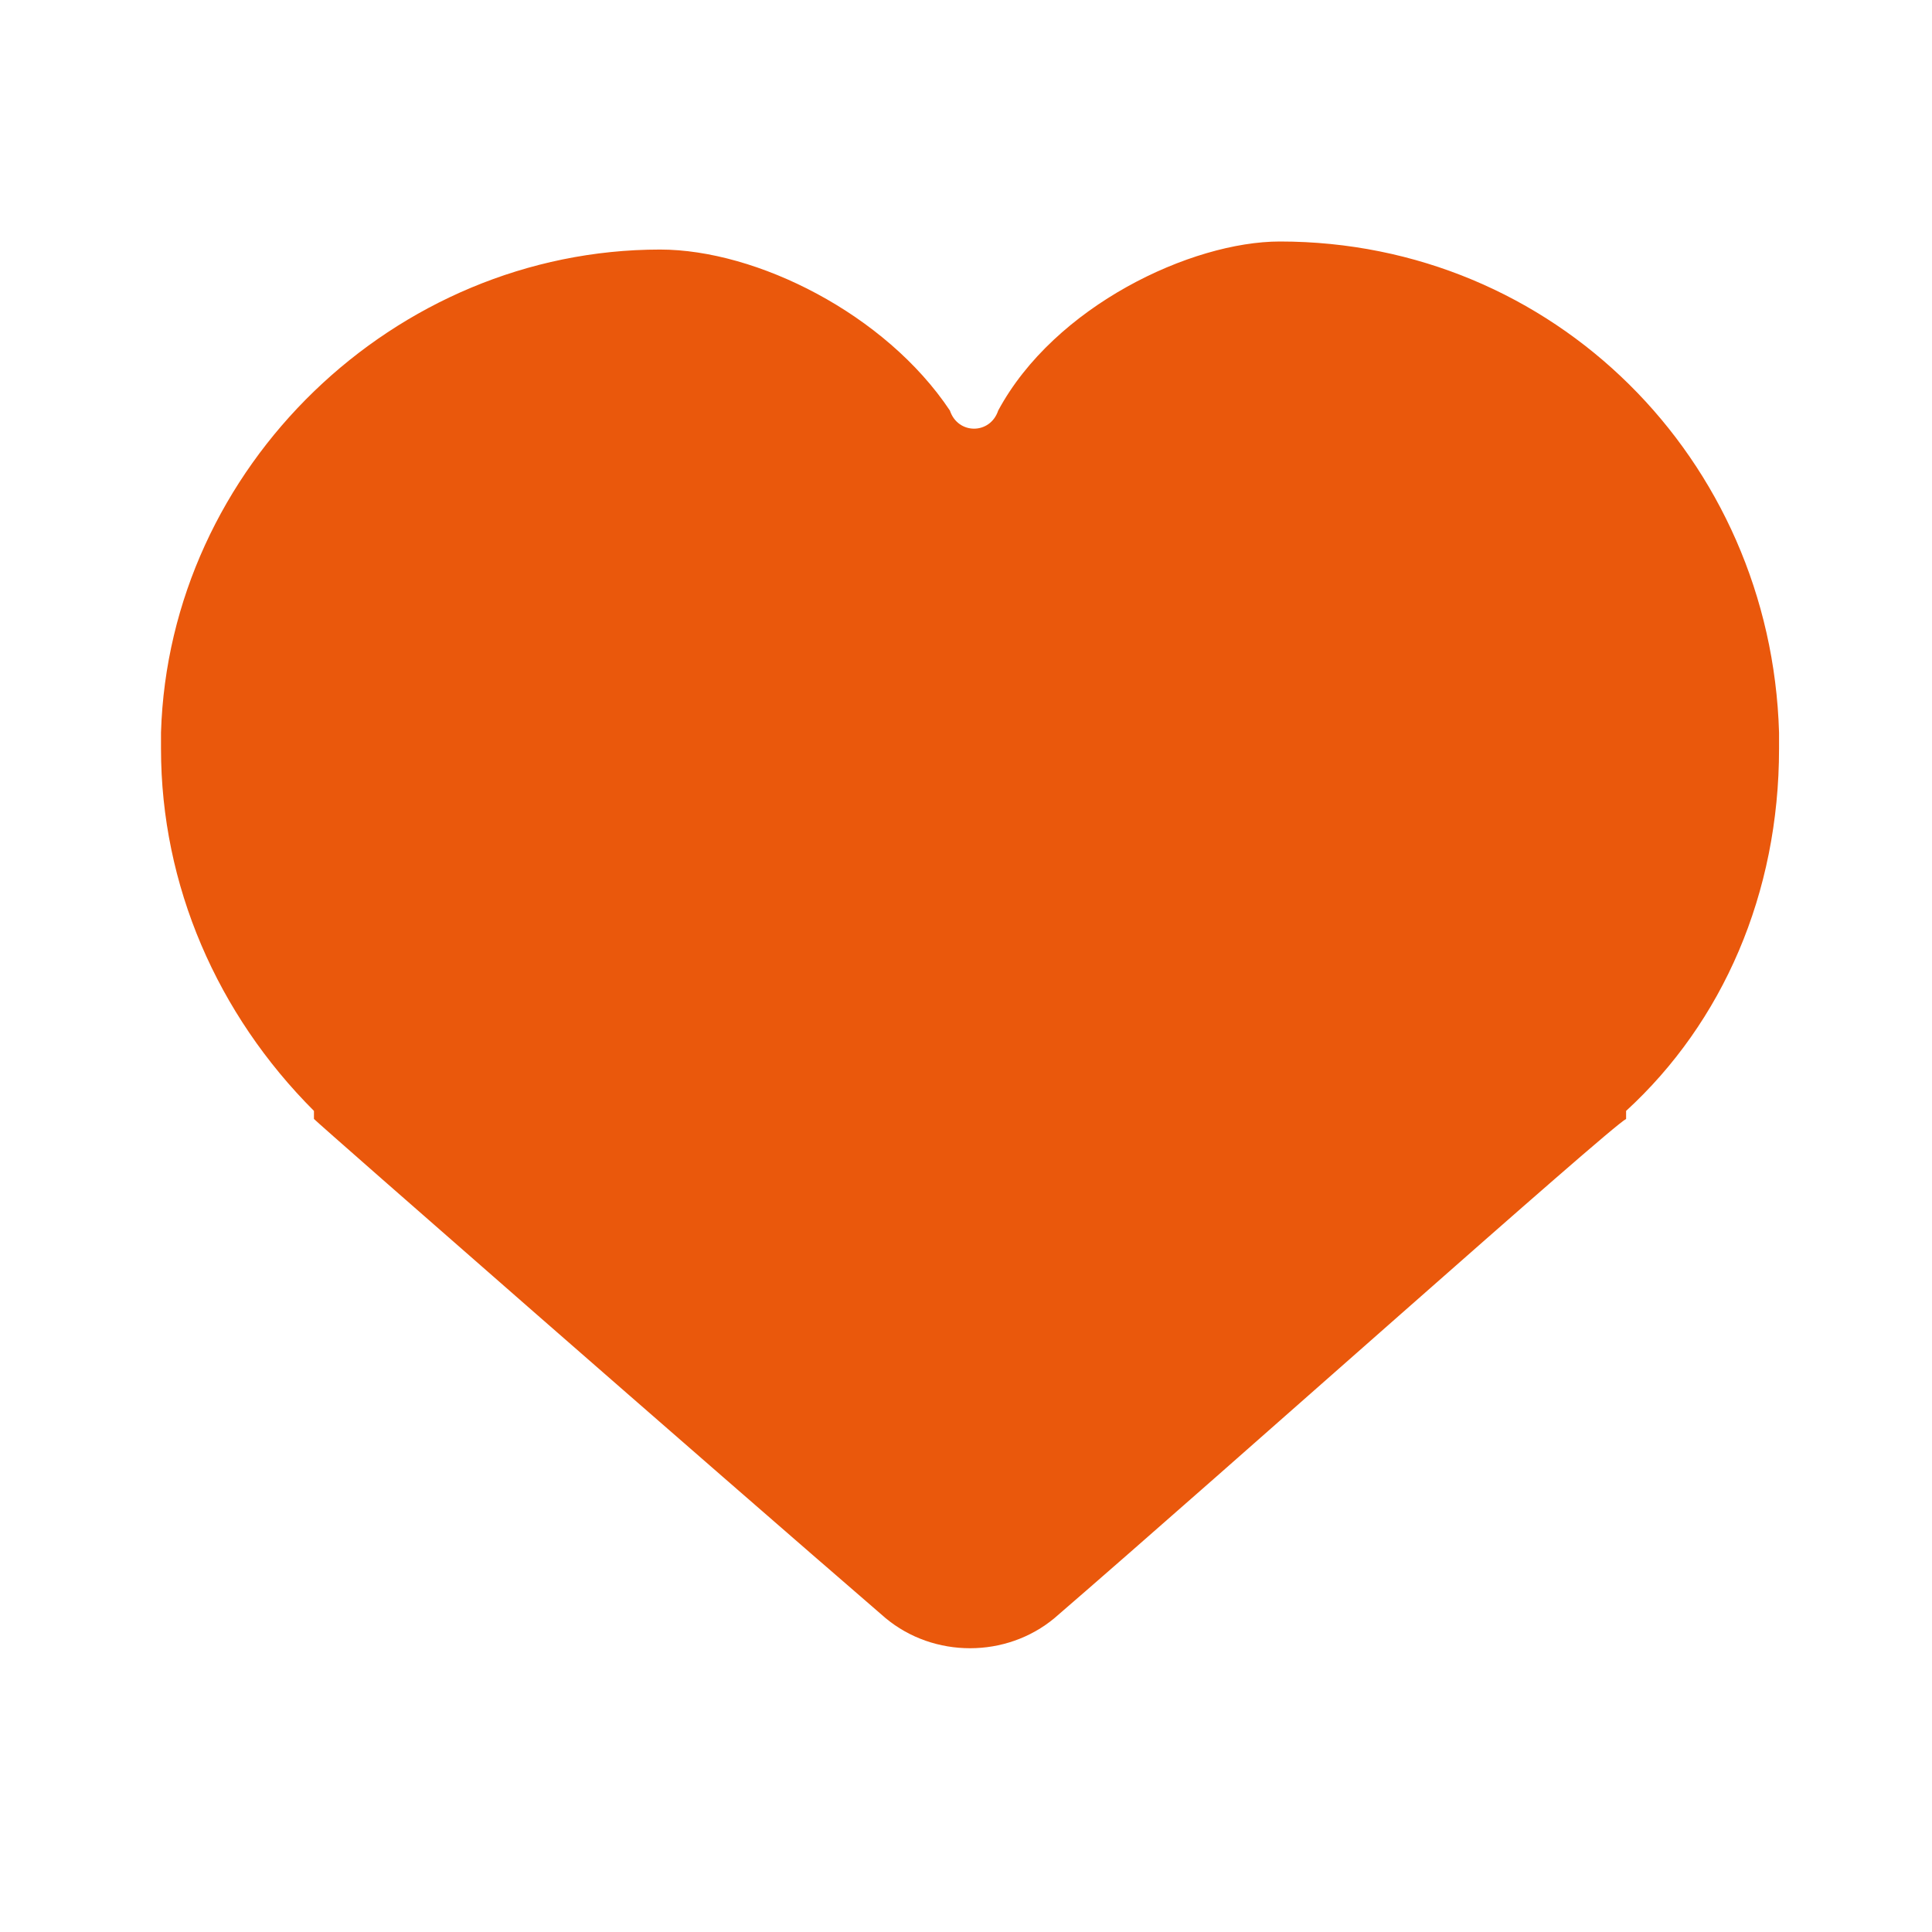
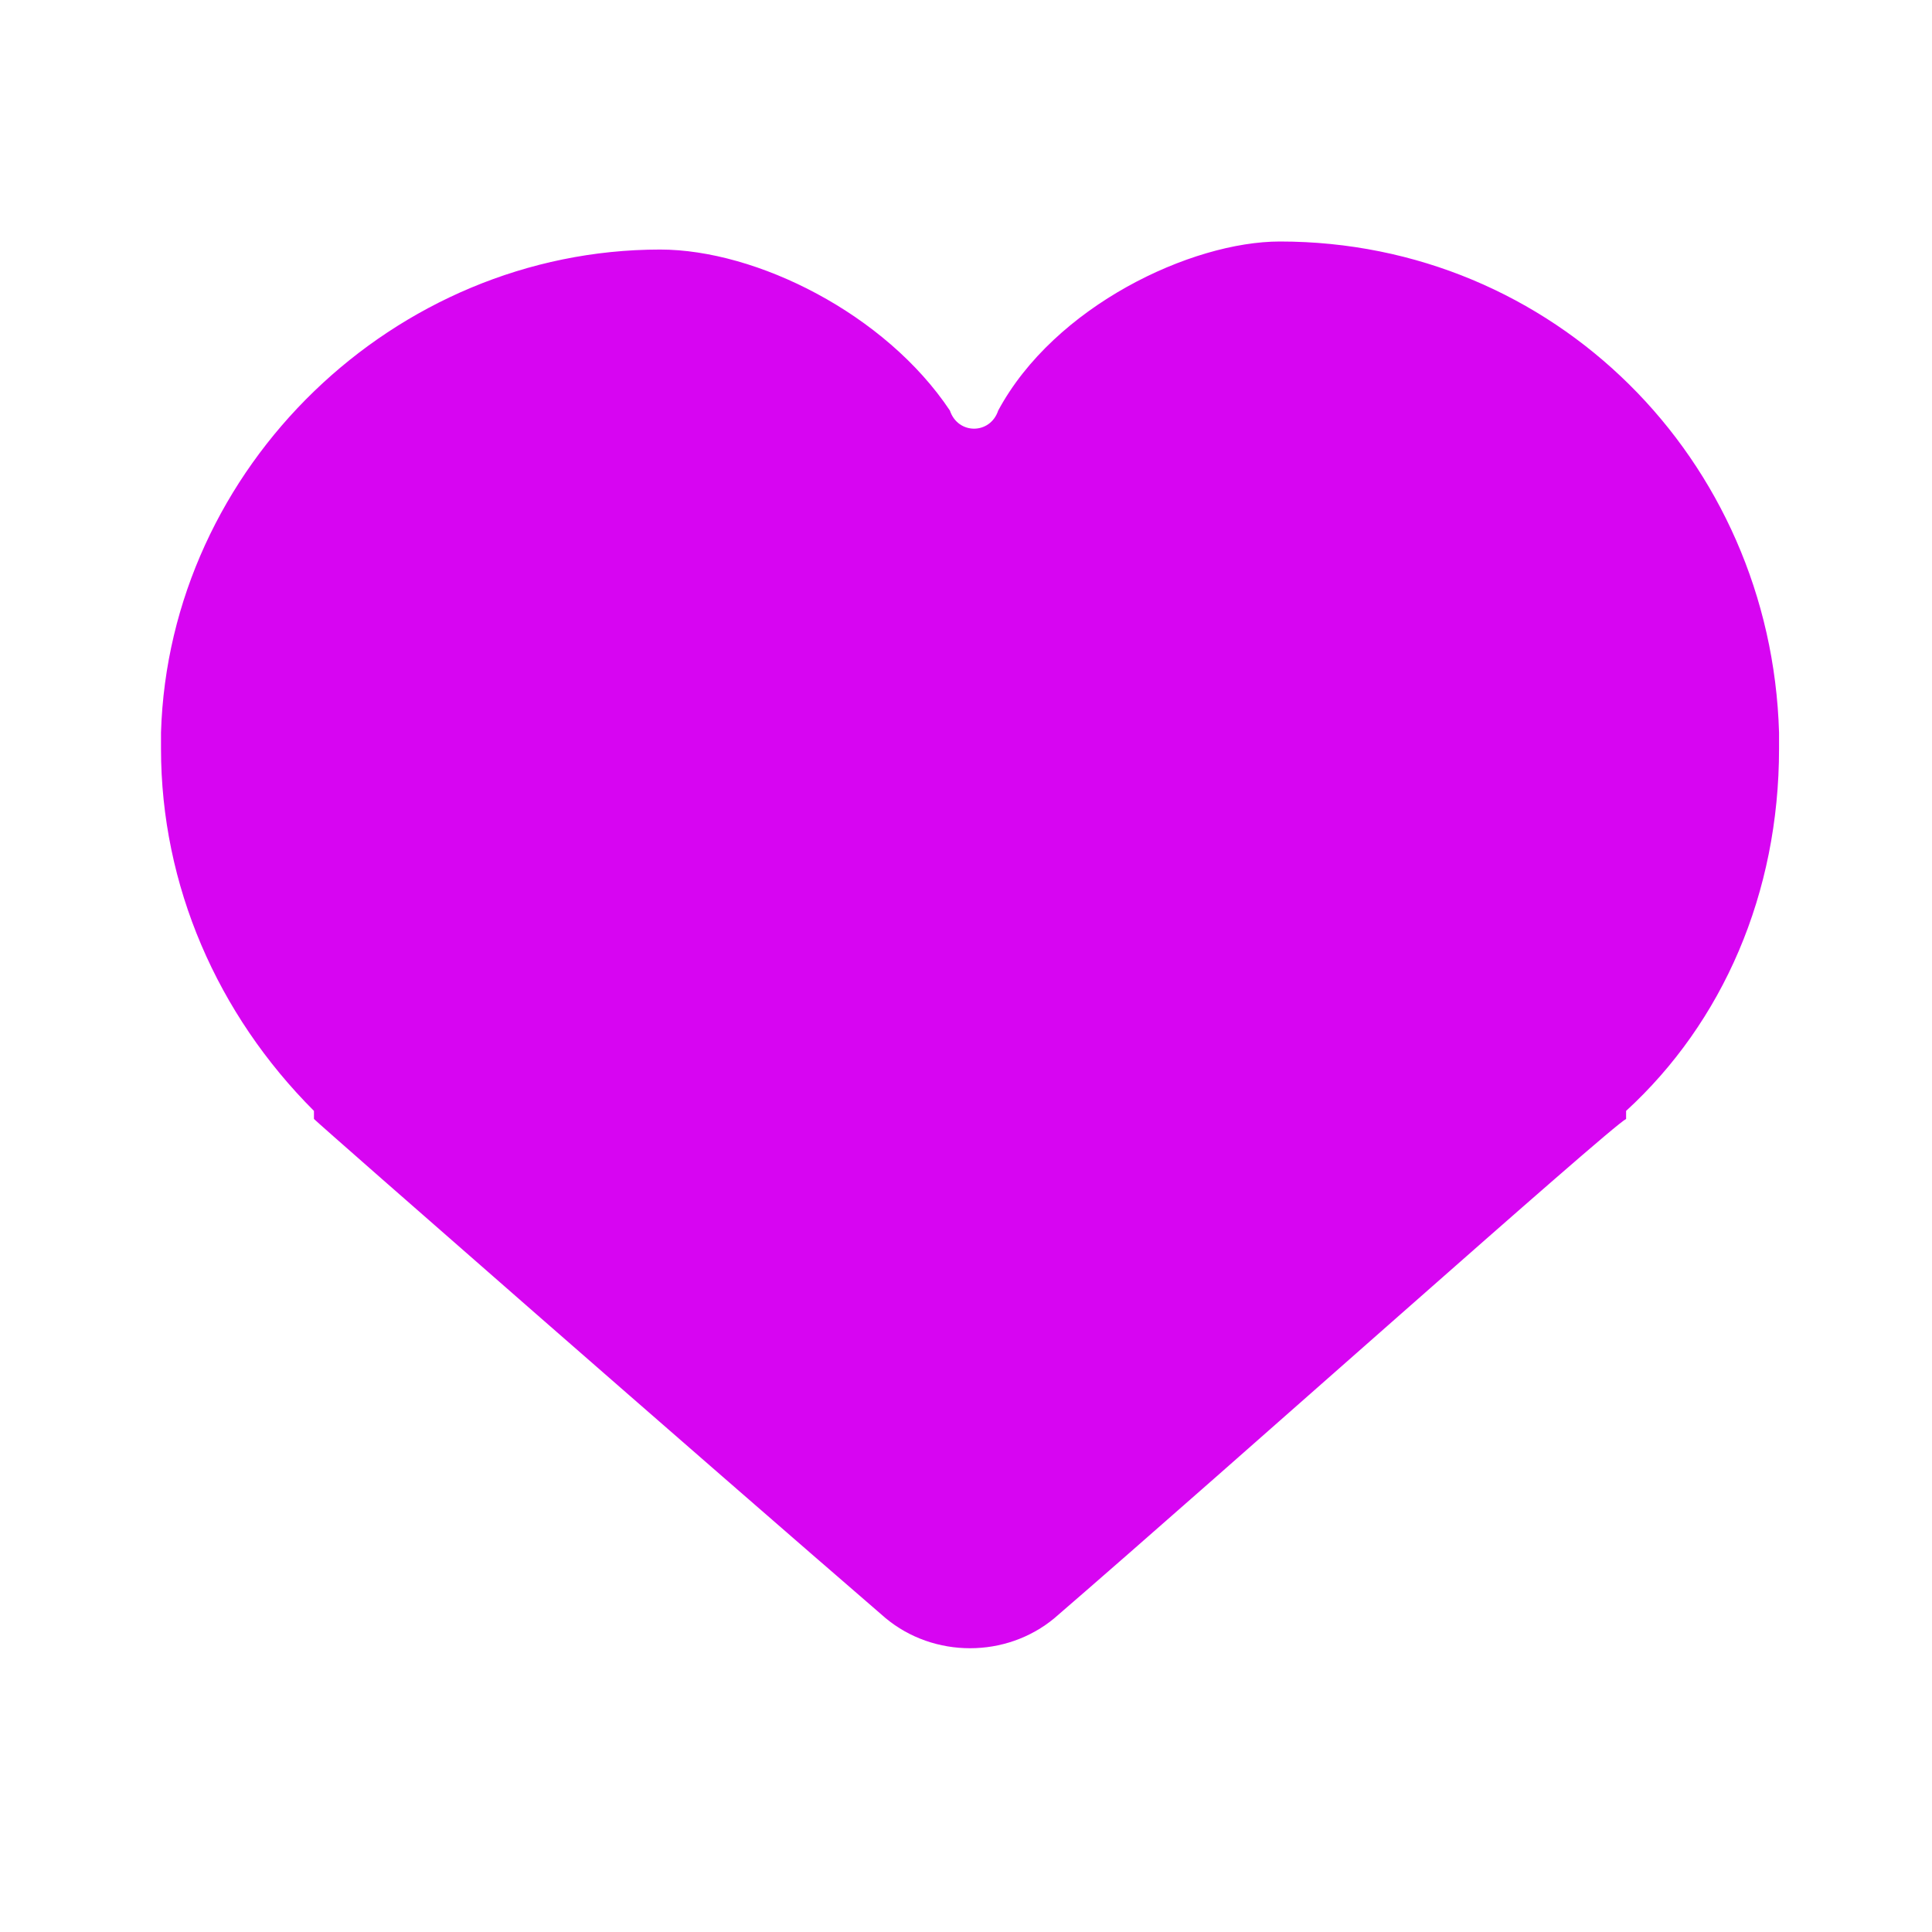
<svg xmlns="http://www.w3.org/2000/svg" width="24" height="24" viewBox="0 0 24 24" fill="none">
-   <path d="M22.1 9.1C22 5.7 19.3 3 15.9 3C14.8 3 13.1 3.8 12.4 5.1C12.3 5.4 11.9 5.4 11.8 5.1C11 3.9 9.4 3.1 8.2 3.1C4.9 3.1 2.1 5.8 2 9.1V9.3C2 11 2.7 12.6 3.9 13.8C3.9 13.8 3.9 13.8 3.9 13.9C4 14 8.8 18.2 11 20.1C11.6 20.6 12.5 20.6 13.1 20.1C15.3 18.2 20 14 20.2 13.9C20.2 13.9 20.2 13.9 20.2 13.8C21.4 12.7 22.1 11.1 22.1 9.3V9.1Z" fill="#EA580C" />
+   <path d="M22.1 9.1C22 5.7 19.3 3 15.9 3C14.8 3 13.1 3.8 12.4 5.1C12.3 5.4 11.9 5.4 11.8 5.1C11 3.9 9.4 3.1 8.2 3.1C4.9 3.1 2.1 5.8 2 9.1V9.3C2 11 2.7 12.6 3.9 13.8C3.9 13.8 3.9 13.8 3.9 13.9C4 14 8.8 18.2 11 20.1C11.6 20.6 12.5 20.6 13.1 20.1C15.3 18.2 20 14 20.2 13.9C20.2 13.9 20.2 13.9 20.2 13.8C21.4 12.7 22.1 11.1 22.1 9.3V9.1Z" fill="#d705f2" />
</svg>
